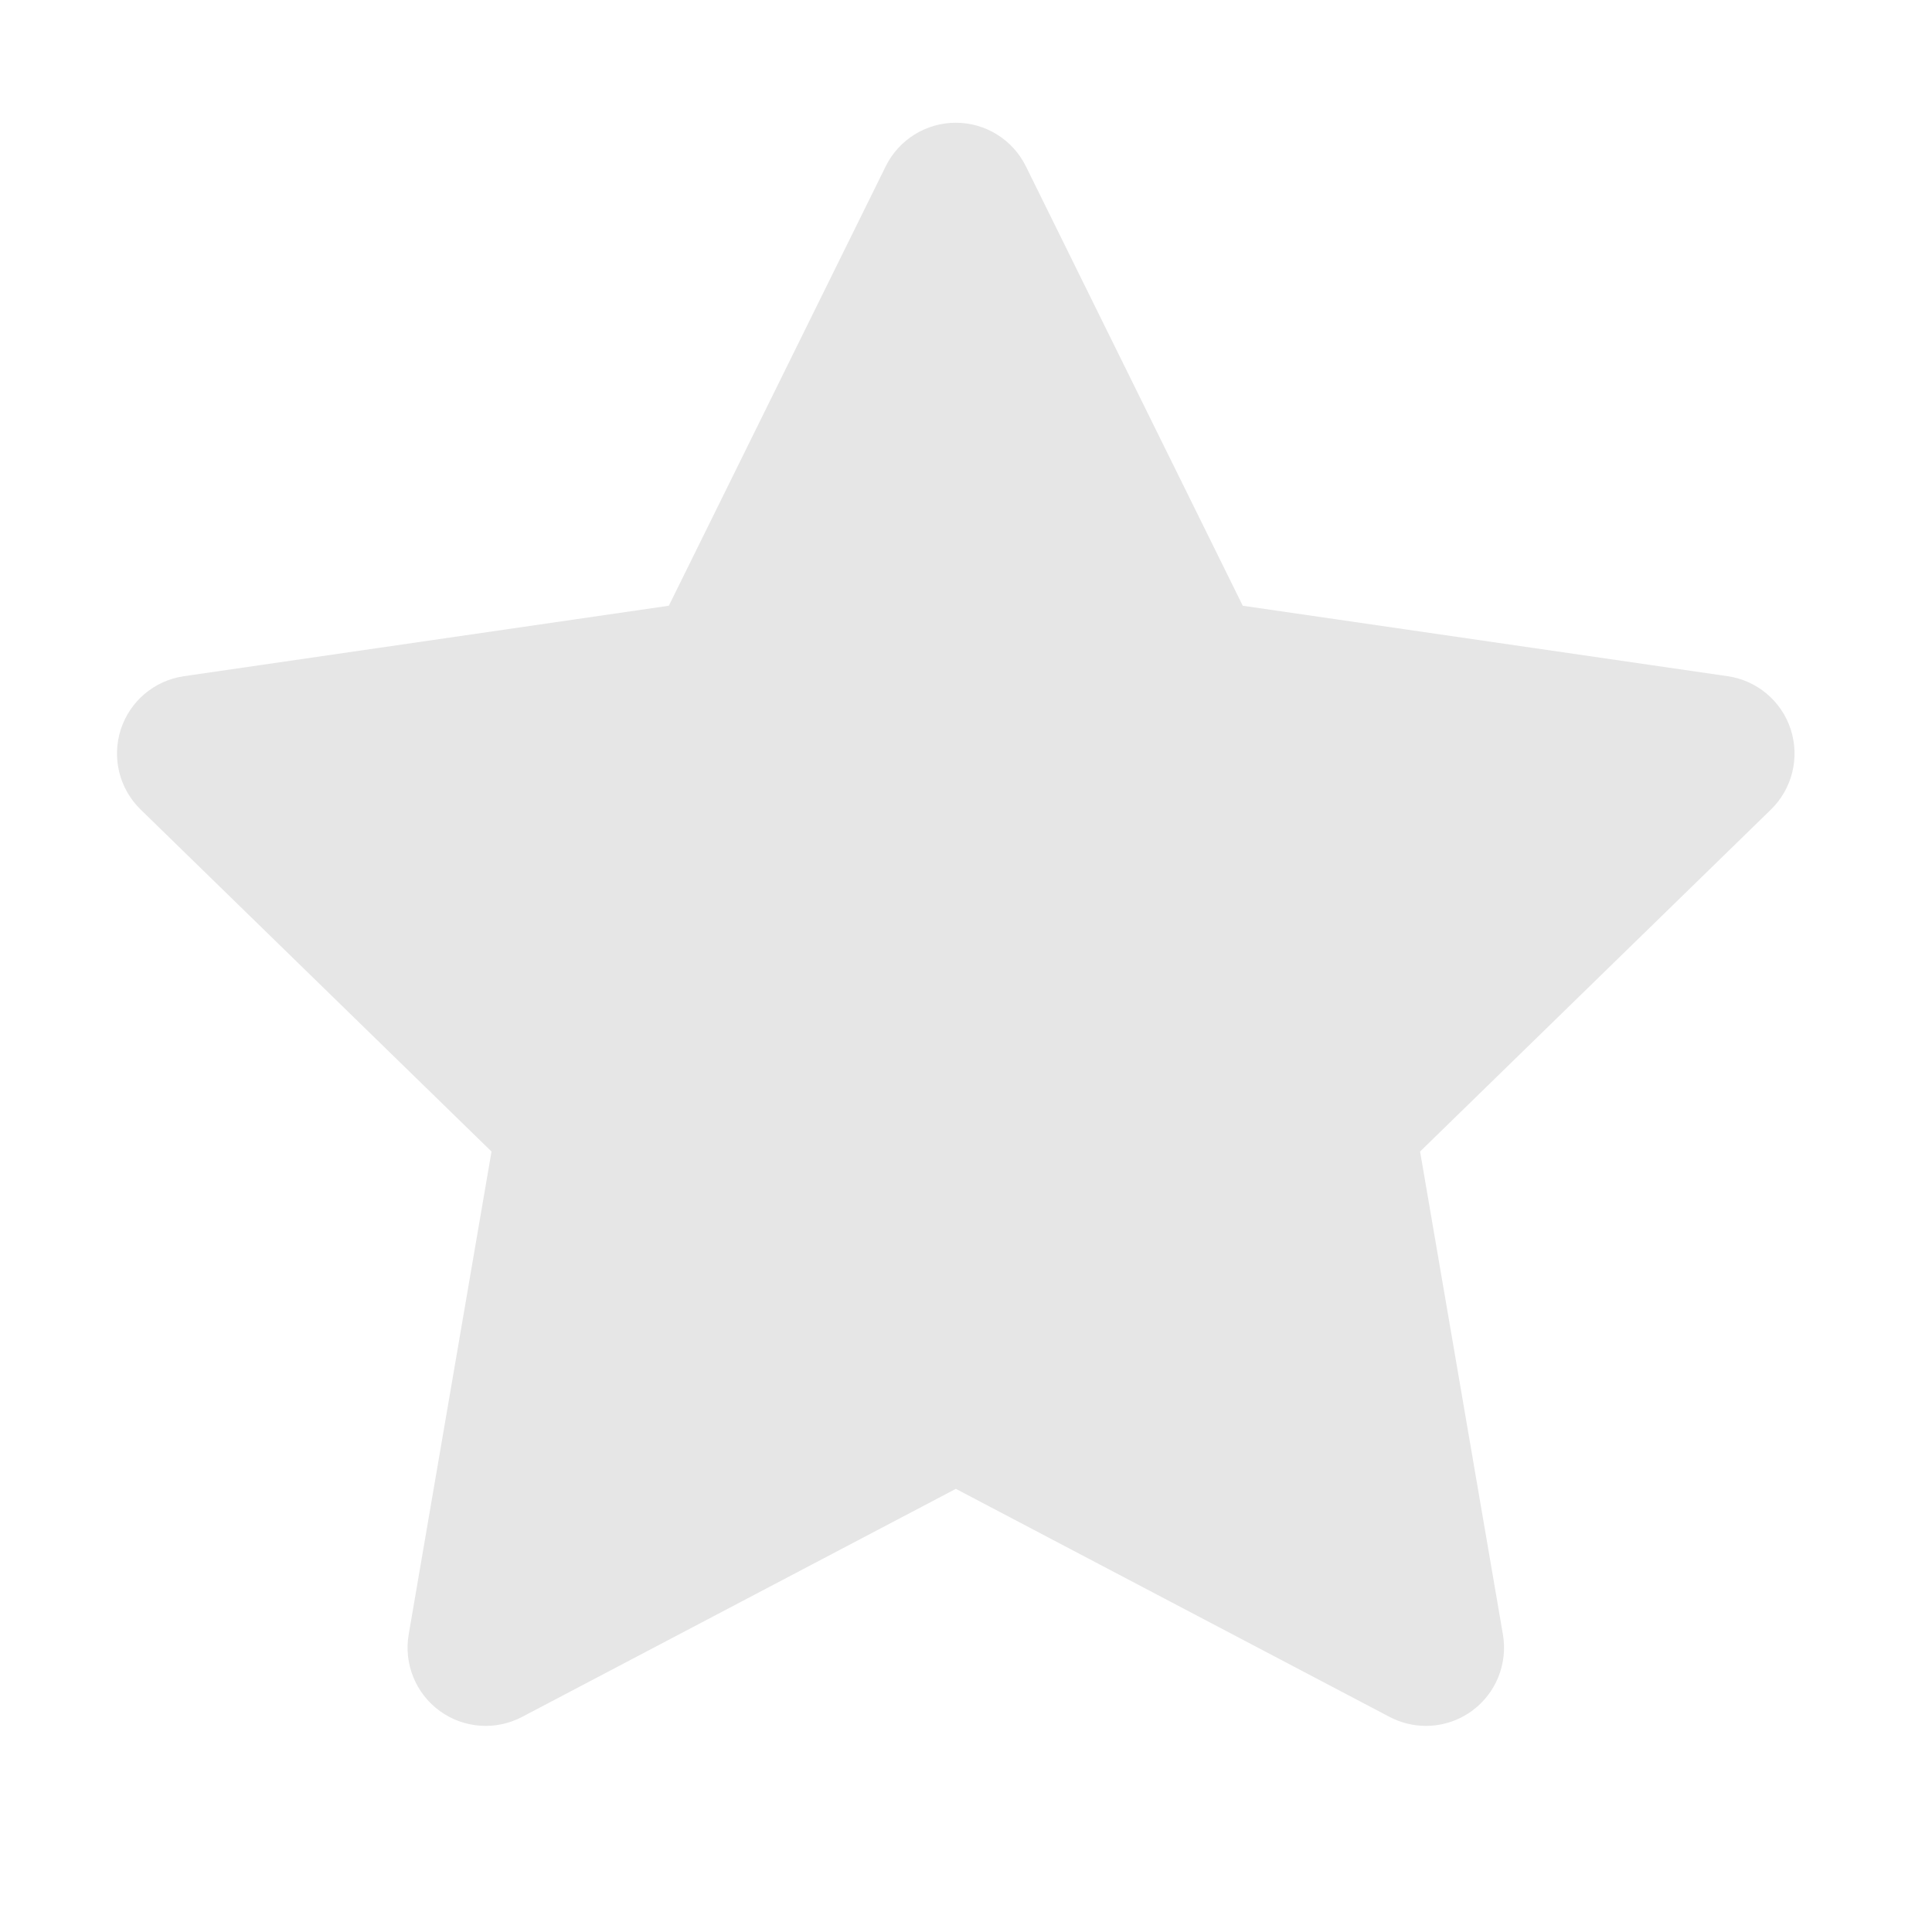
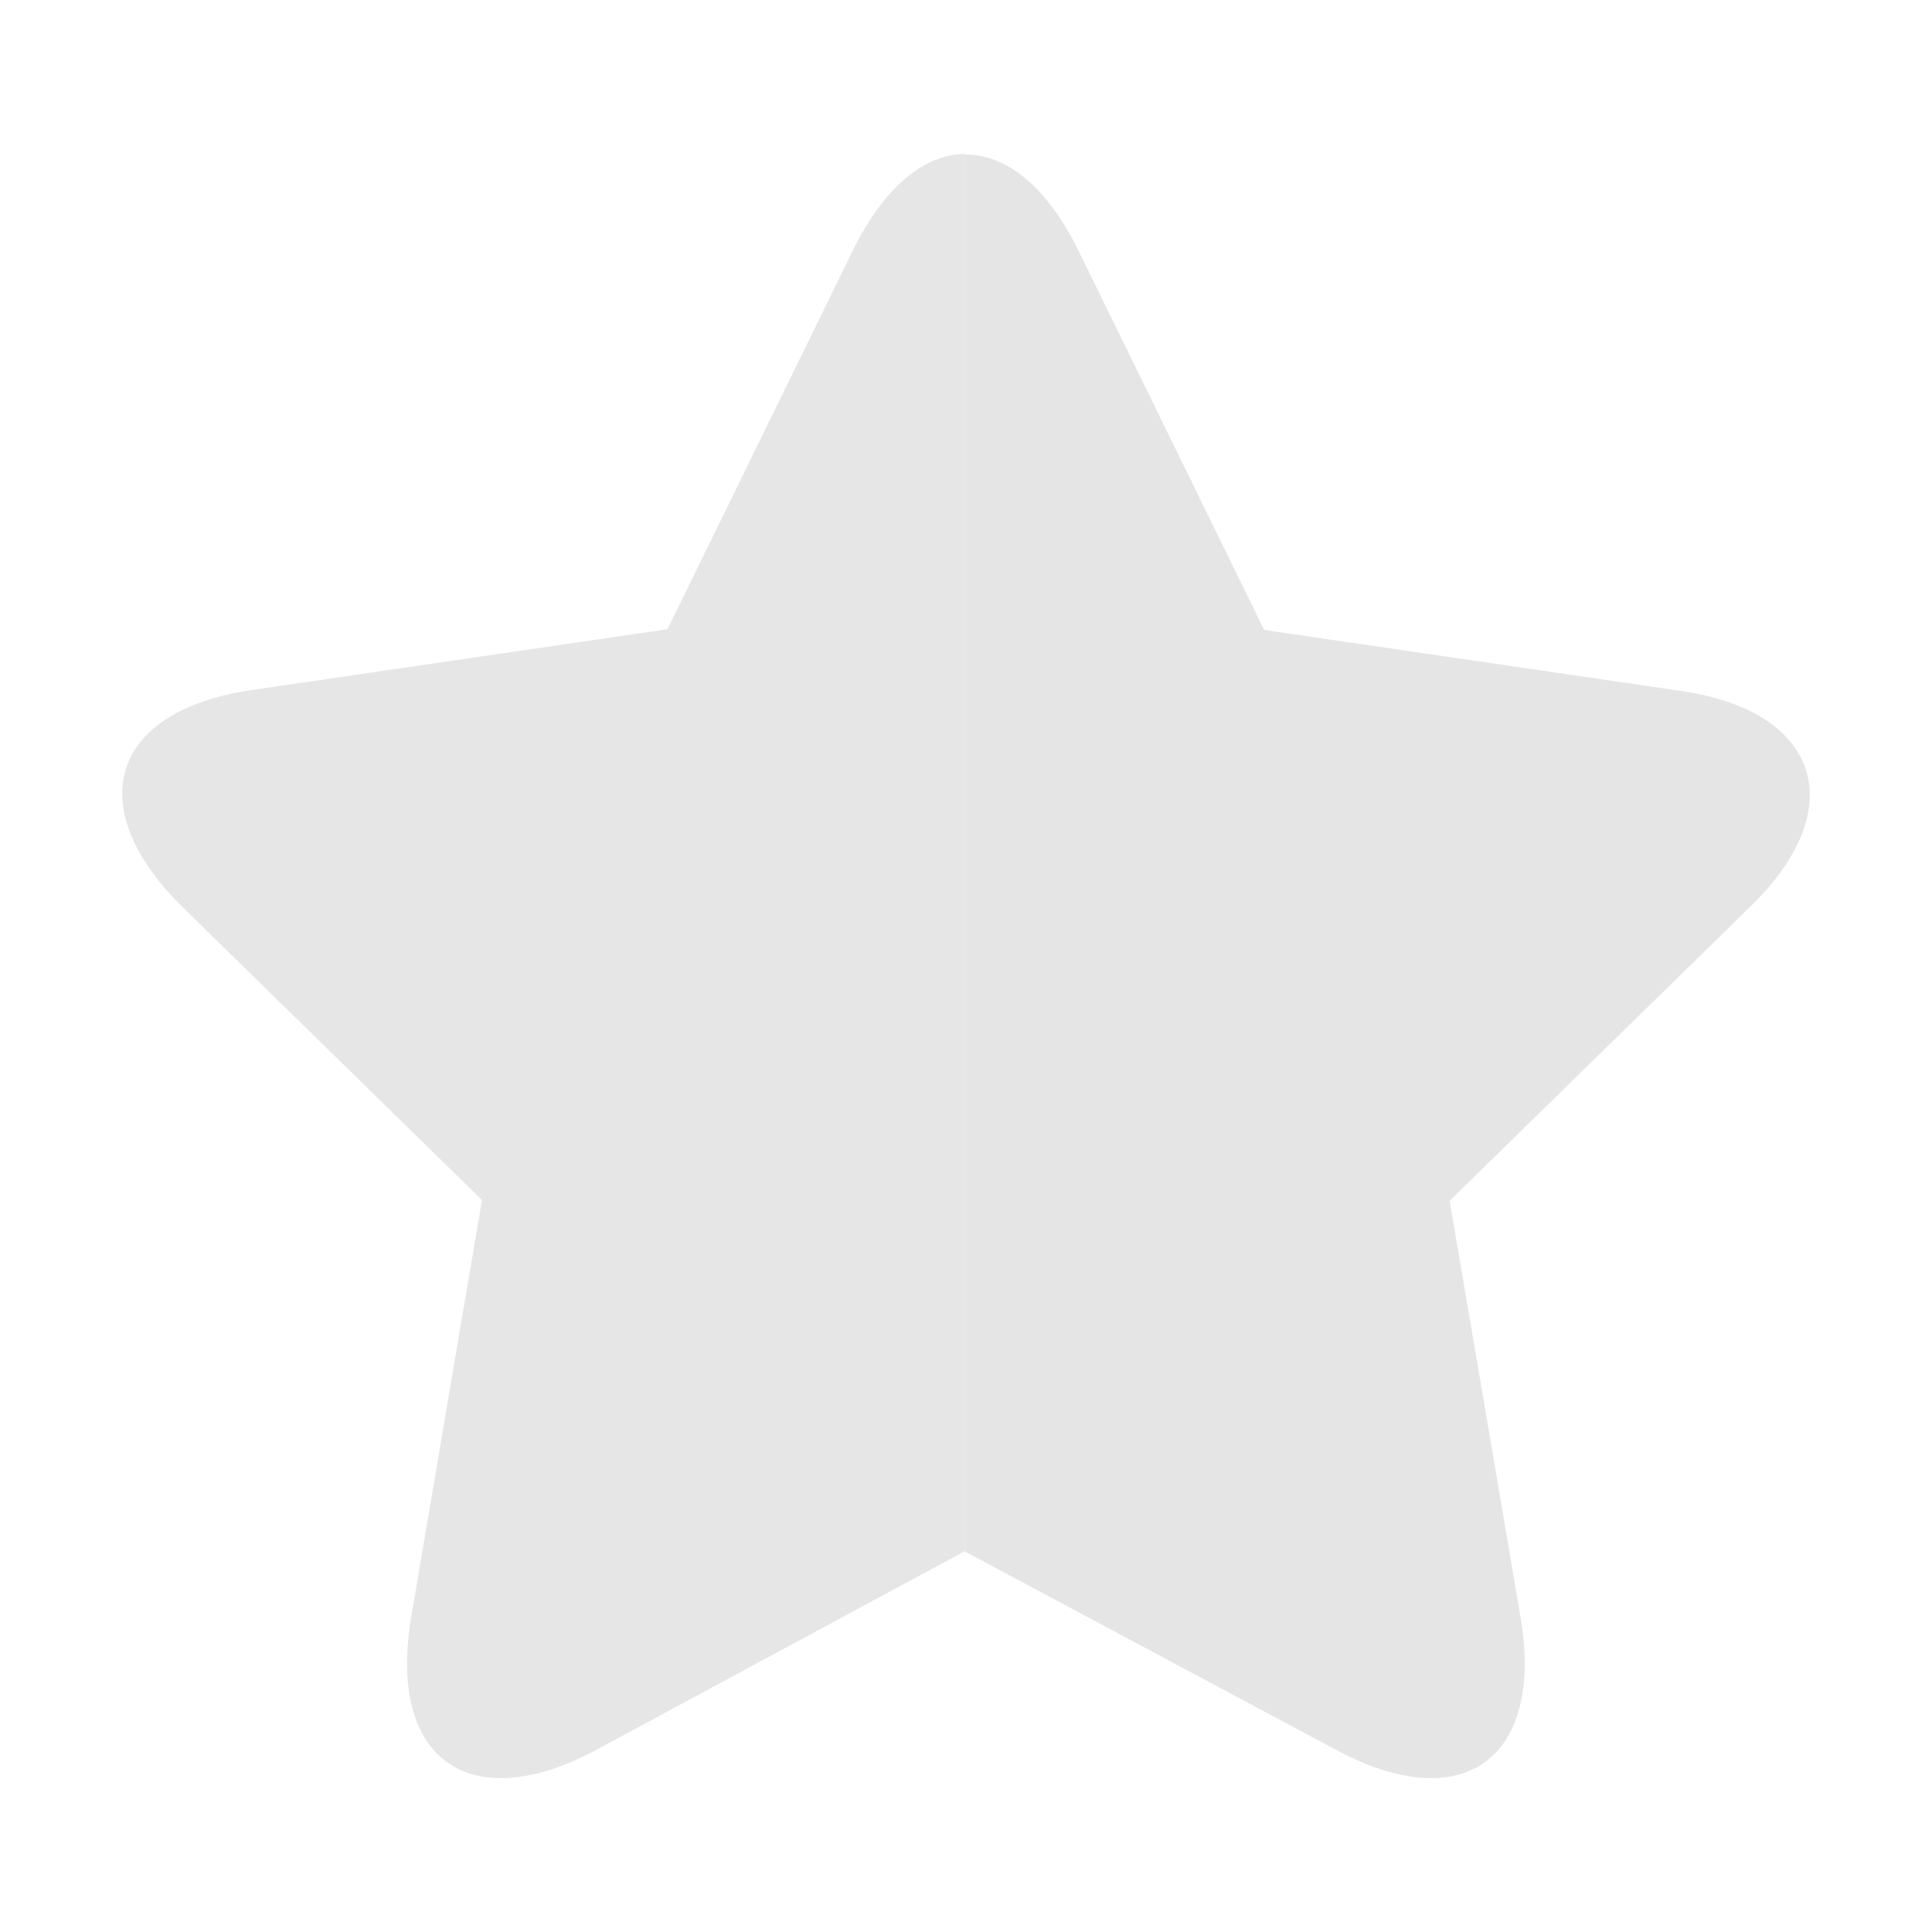
- <svg xmlns="http://www.w3.org/2000/svg" t="1576065174934" class="icon" viewBox="0 0 1024 1024" version="1.1" p-id="1882" width="200" height="200">
+ <svg xmlns="http://www.w3.org/2000/svg" t="1577421878653" class="icon" viewBox="0 0 1024 1024" version="1.1" p-id="4382" width="200" height="200">
  <defs>
    <style type="text/css" />
  </defs>
-   <path d="M949.12 386.592c-4.864-15.008-17.856-25.952-33.44-28.192l-256.992-37.344-114.944-232.896c-6.976-14.144-21.376-23.104-37.152-23.104-15.776 0-30.176 8.96-37.152 23.104l-114.944 232.896L97.472 358.4c-15.616 2.272-28.576 13.184-33.44 28.192s-0.8 31.456 10.496 42.464l185.984 181.28-43.904 255.968c-2.656 15.552 3.712 31.264 16.48 40.544 12.768 9.28 29.664 10.496 43.648 3.136l229.888-120.864 229.856 120.864c6.048 3.168 12.672 4.768 19.264 4.768 8.576 0 17.152-2.656 24.352-7.904 12.768-9.28 19.136-24.992 16.48-40.544l-43.904-255.968 185.984-181.28C949.92 418.048 953.984 401.6 949.12 386.592z" p-id="1883" fill="#e6e6e6" />
+   <path d="M452.089 132.614l-98.305 200.876-220.428 32.242c-75.151 11.152-90.174 61.995-36.955 114.69L255.459 636.039l-37.565 221.333c-12.534 75.644 31.301 105.398 97.069 70.676l196.536-105.965V81.542h-0.179c-21.41 0.339-42.72 17.471-59.231 51.072z" fill="#e6e6e6" p-id="4383" data-spm-anchor-id="a313x.7781069.0.i13" class="" />
+   <path d="M890.457 366.132l-220.427-32.242-98.322-200.876c-16.996-34.595-38.743-51.416-60.386-51.073h0.179v740.54l0.093-0.05 197.258 105.388c67.631 35.966 109.586 3.107 97.071-70.672L768.35 636.438l158.419-154.991 0.645-0.625c54.472-52.695 36.941-104.148-36.957-114.69z" fill="#E5E5E5" p-id="4384" data-spm-anchor-id="a313x.7781069.0.i12" class="" />
</svg>
